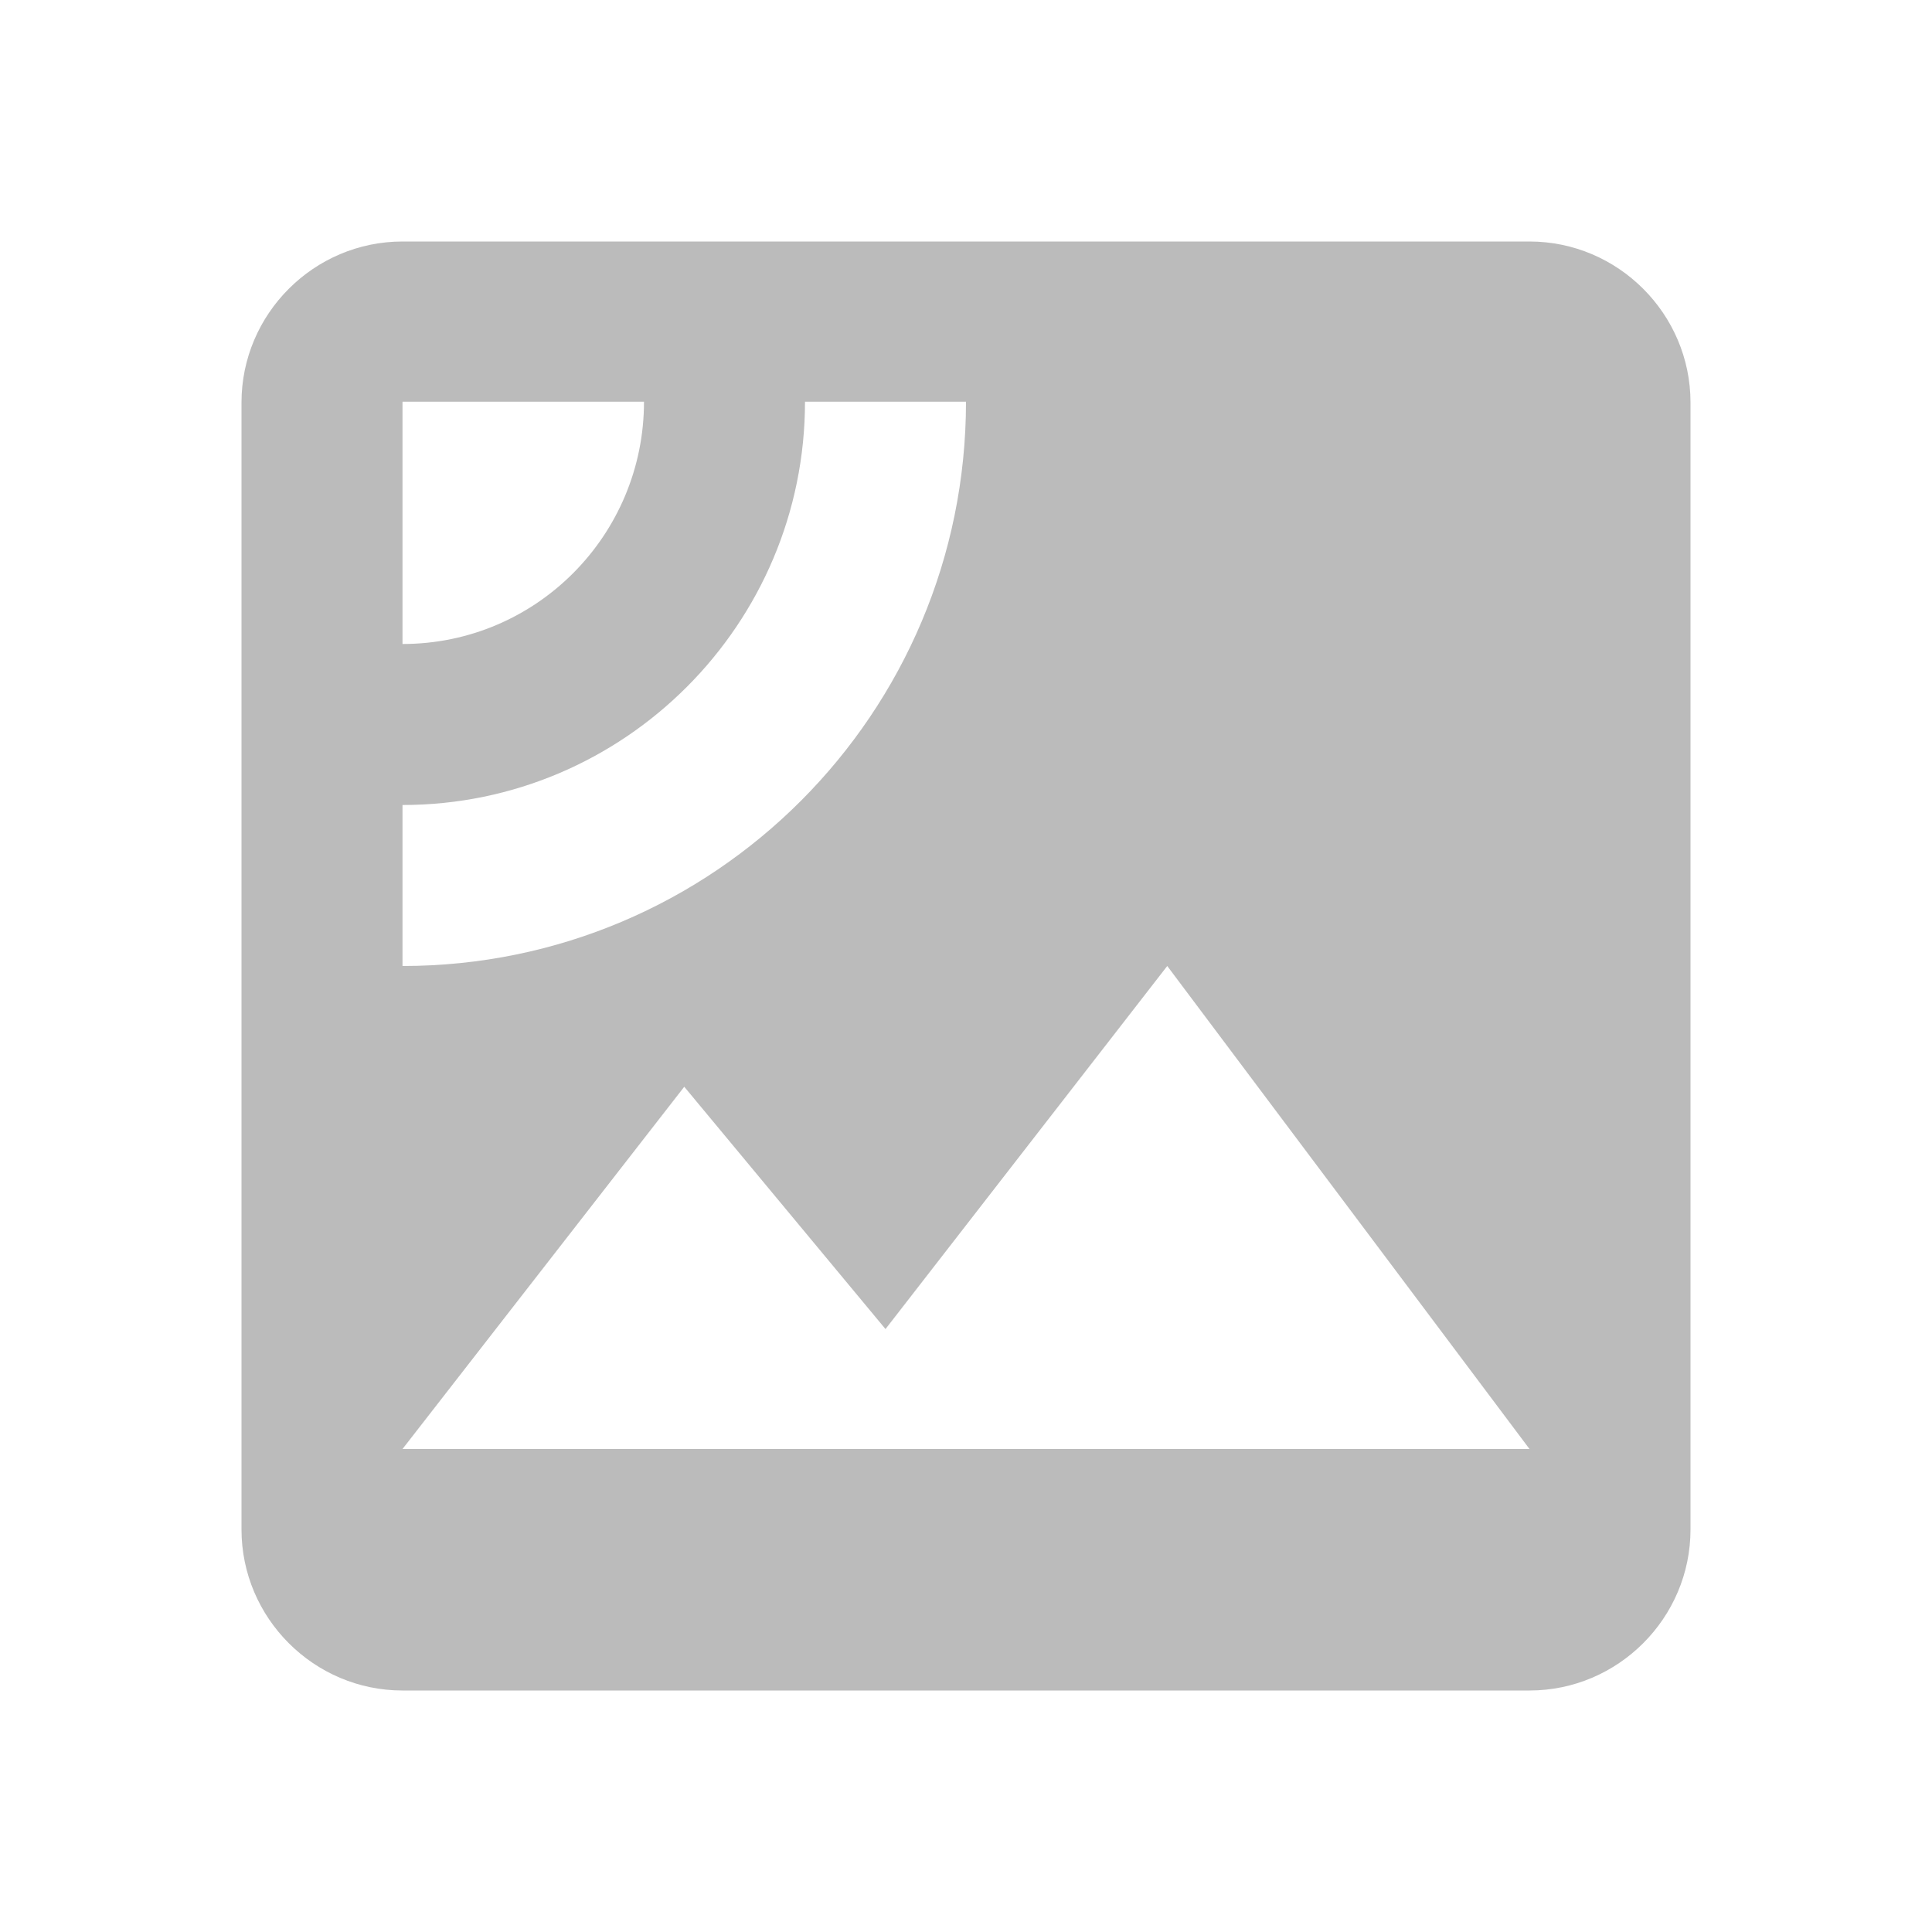
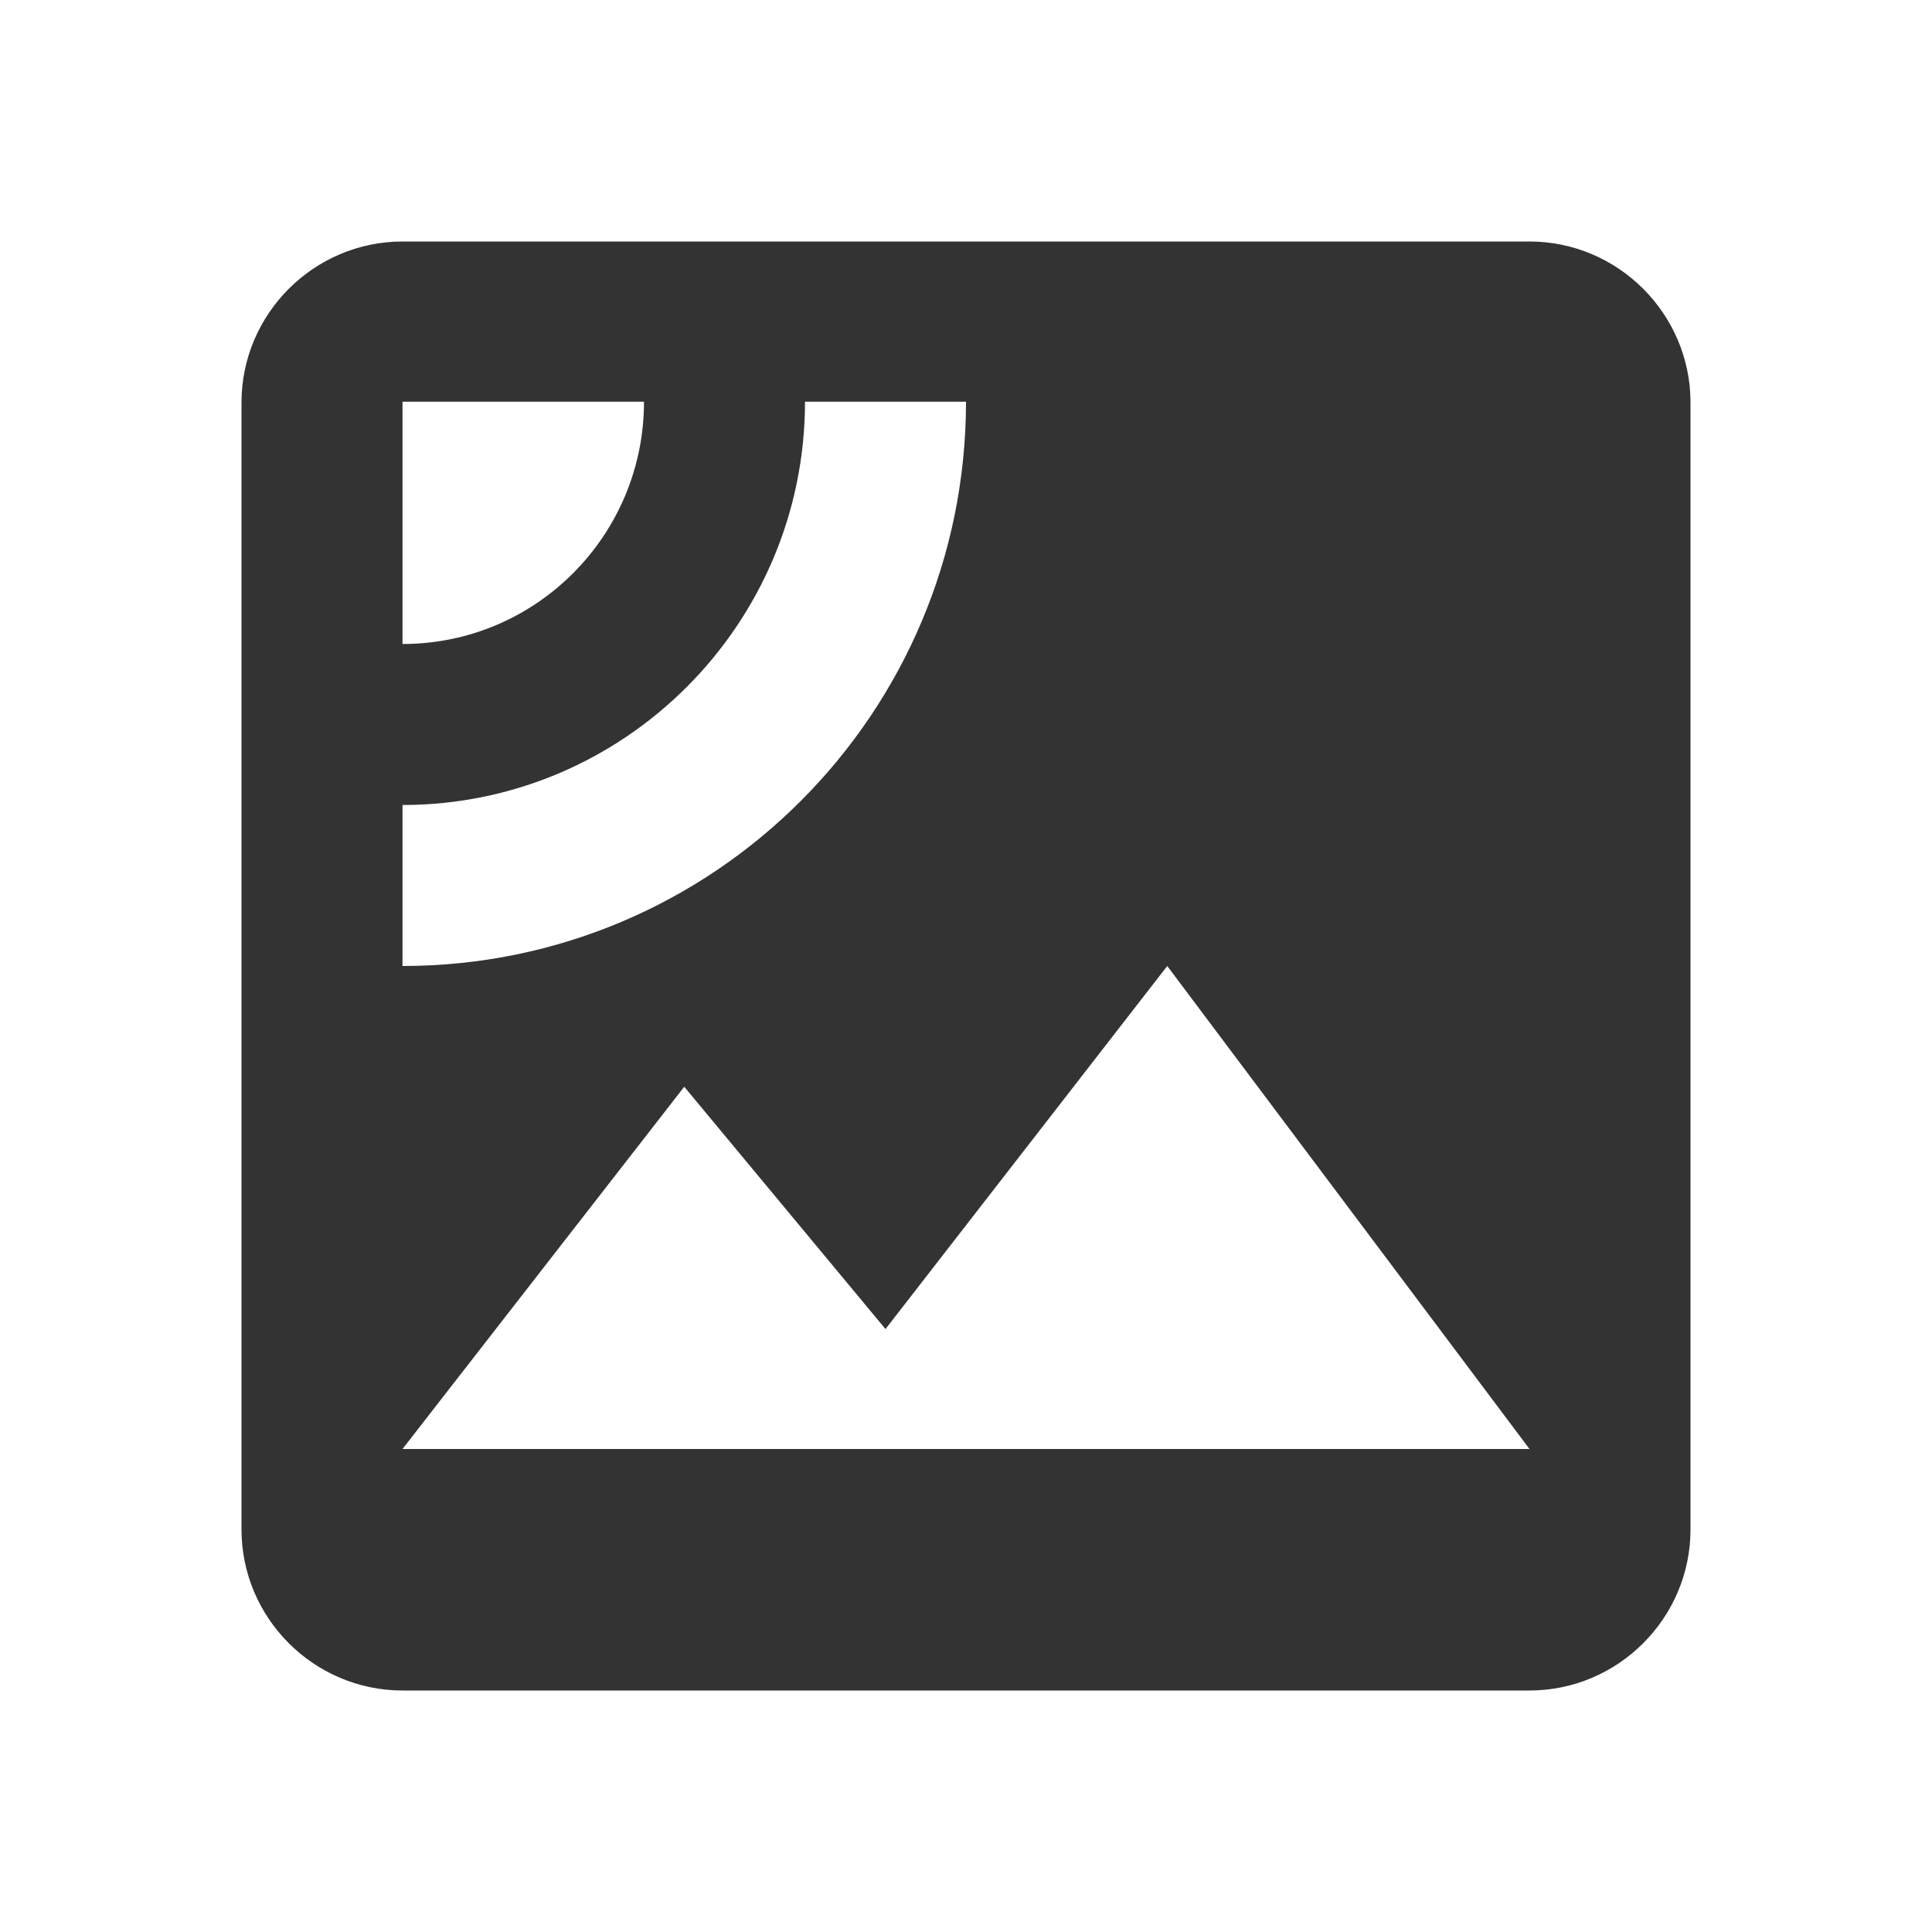
- <svg xmlns="http://www.w3.org/2000/svg" height="24" viewBox="0 0 24 24" width="24" fill="#bbb">
+ <svg xmlns="http://www.w3.org/2000/svg" height="24" viewBox="0 0 24 24" width="24" fill="#333">
  <path d="M0 0h24v24H0z" fill="none" />
  <path d="M19 3H5c-1.1 0-2 .9-2 2v14c0 1.1.9 2 2 2h14c1.1 0 2-.9 2-2V5c0-1.1-.9-2-2-2zM5 4.99h3C8 6.65 6.66 8 5 8V4.99zM5 12v-2c2.76 0 5-2.25 5-5.01h2C12 8.86 8.87 12 5 12zm0 6l3.5-4.5 2.5 3.01L14.5 12l4.5 6H5z" />
</svg>
